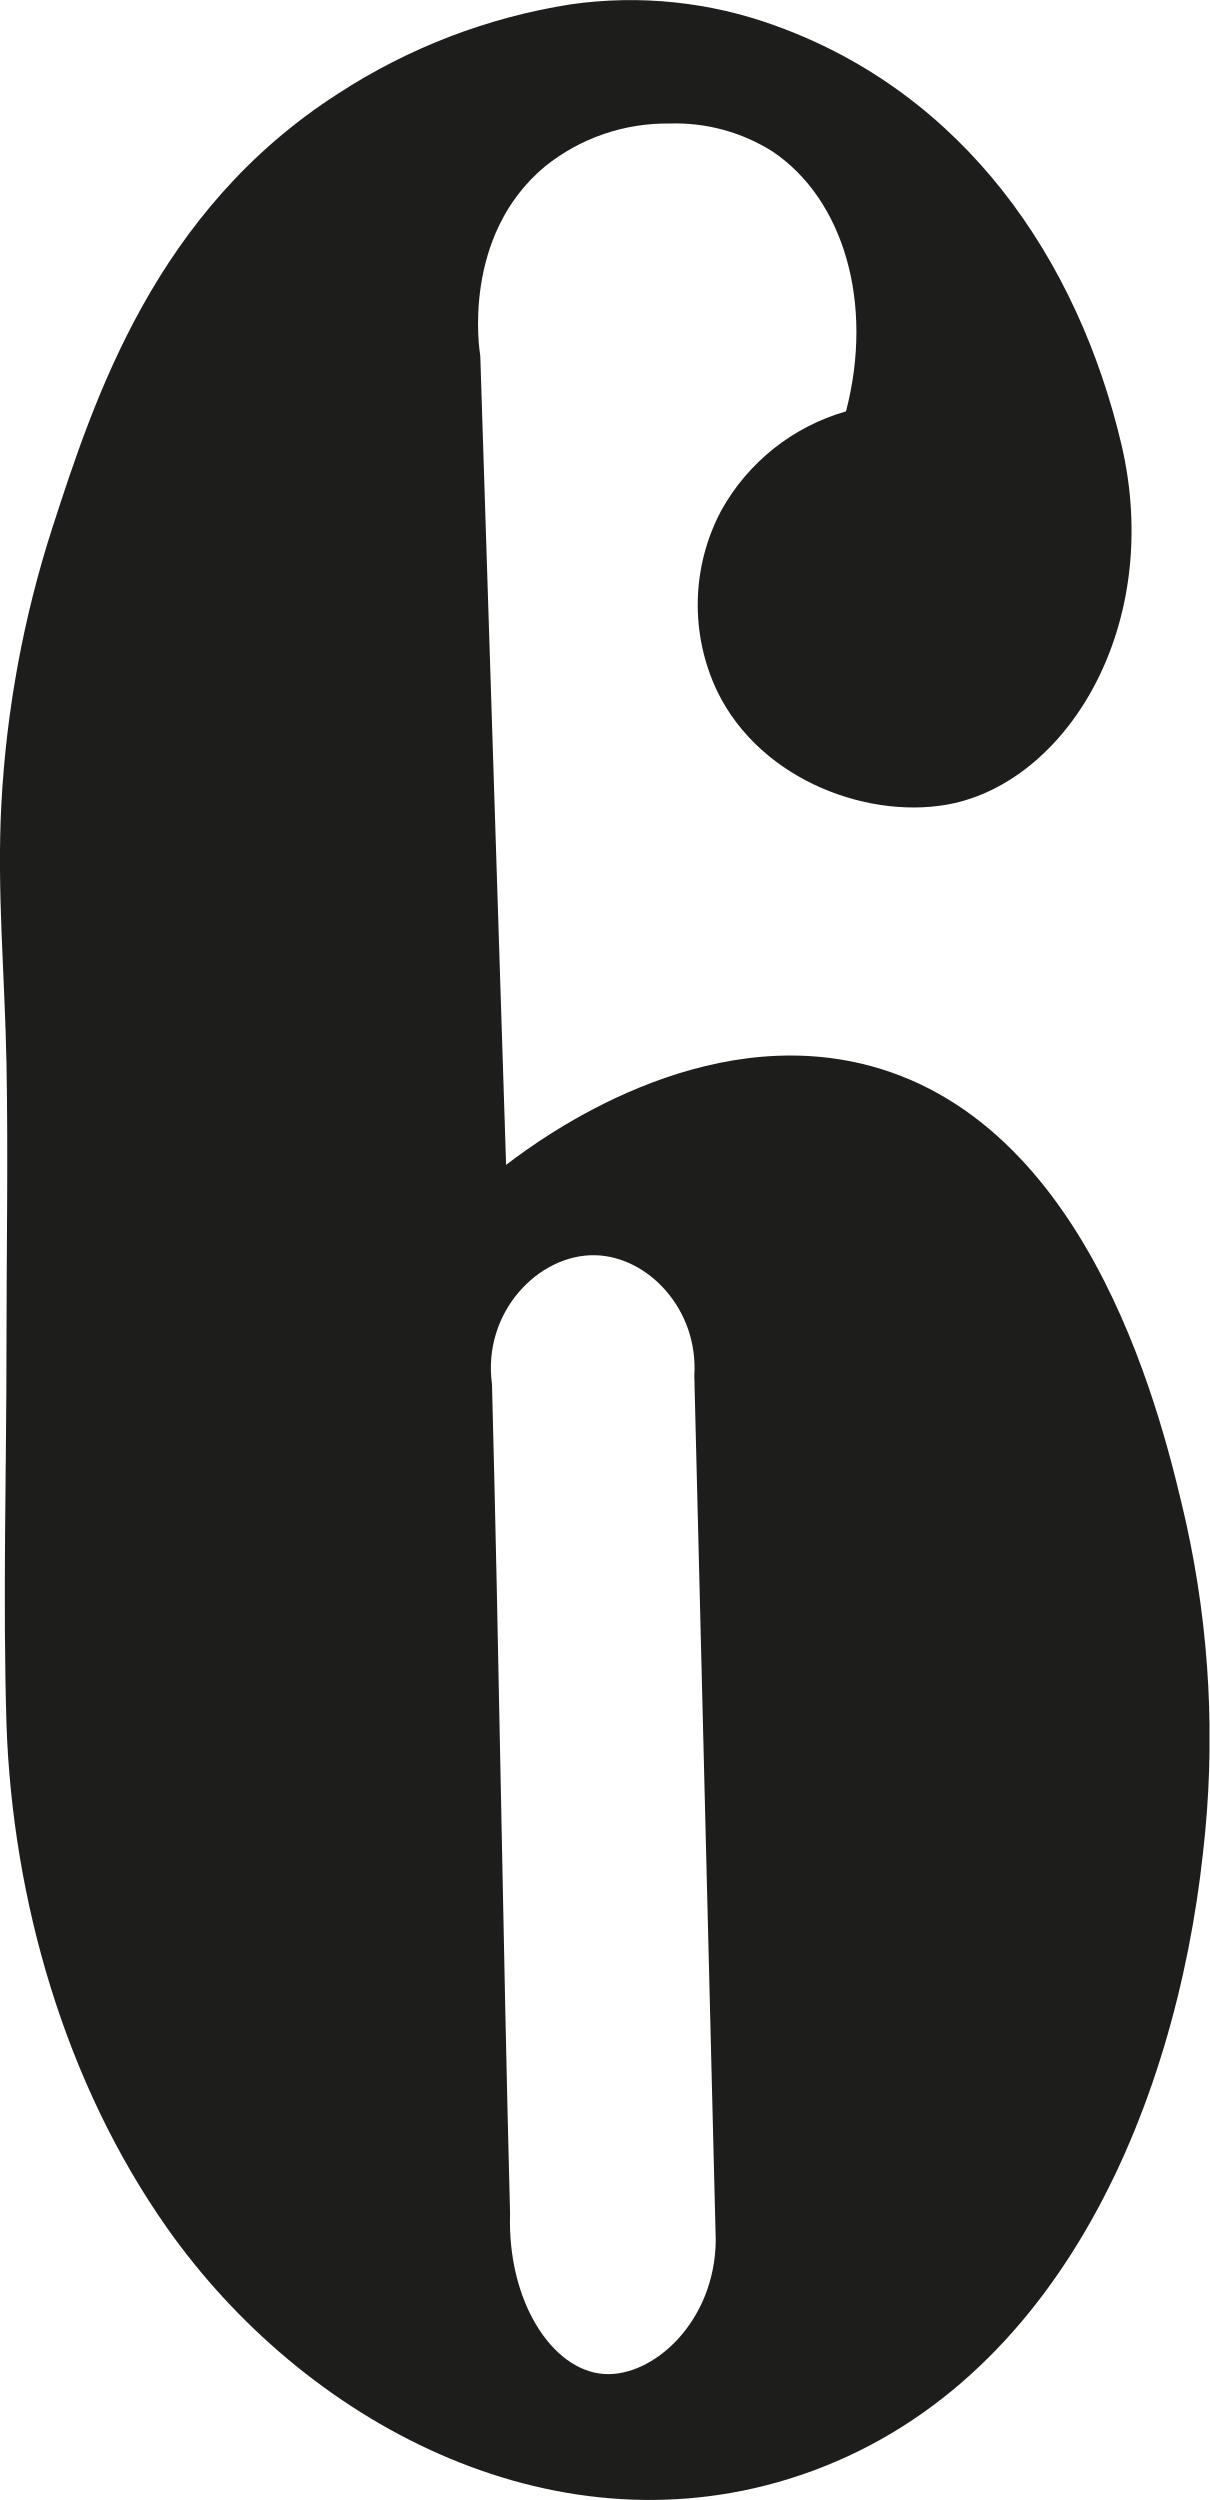
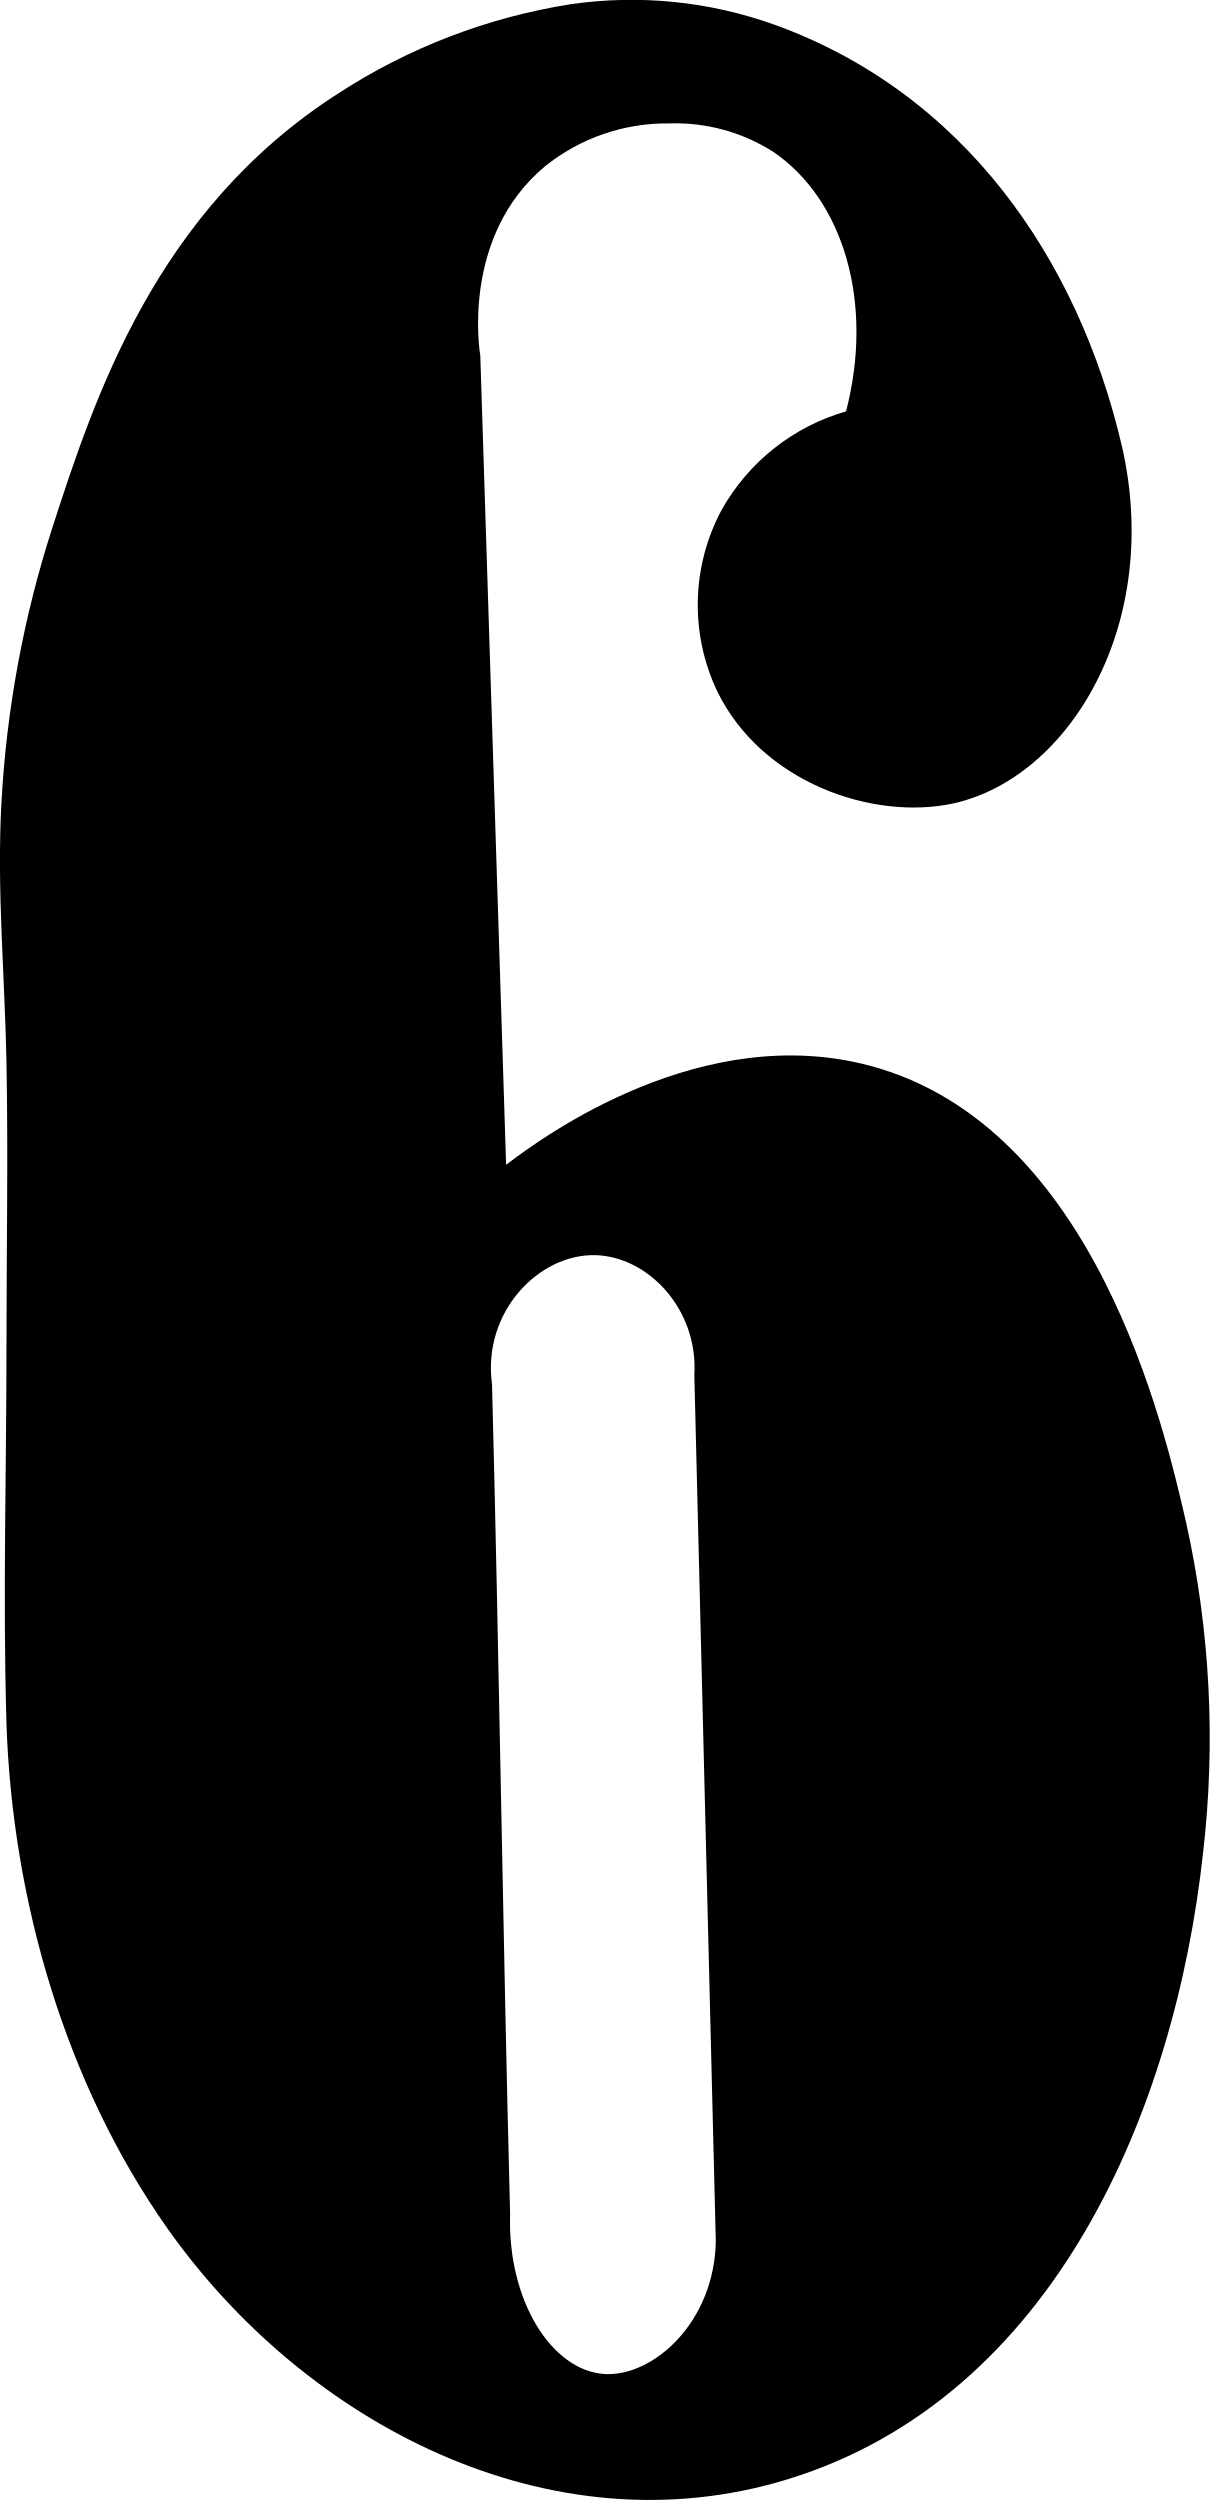
- <svg xmlns="http://www.w3.org/2000/svg" width="97.02" height="200.56" viewBox="0 0 97.02 200.56">
-   <defs>
-     <style>.a{fill:none;}.b{clip-path:url(#a);}.c{fill:#1d1d1b;}</style>
-     <clipPath id="a" transform="translate(0 0)">
-       <rect class="a" width="97.03" height="200.56" />
-     </clipPath>
-   </defs>
-   <g class="b">
-     <path class="c" d="M48.45,190.45c-4.15-.28-7.76-5.82-7.53-12.87-.58-22.2-.87-44.32-1.45-66.53-.79-5.77,3.74-10.46,8.29-10.35,4.21.1,8.28,4.32,7.94,9.66q.86,34.7,1.72,69.38c-.07,6.55-5.05,11-9,10.71M95.14,122.1c-1.76-7.64-7.29-31.72-25.29-36.58-13.47-3.64-26.17,5.57-29.25,7.93l-2.07-64.9c-.08-.45-1.5-9.61,5.18-15.19a15.61,15.61,0,0,1,10-3.45A14.57,14.57,0,0,1,62,12.17C67.68,16,70.13,24.32,67.87,33a16.71,16.71,0,0,0-10,7.94,16.13,16.13,0,0,0-.34,14.5c3.55,7.33,12.52,10.43,19,9C85.8,62.36,93.26,50.06,90,35.8,86.47,20.68,77.27,7.48,62.18,2.05A33.93,33.93,0,0,0,45.77.35,47.7,47.7,0,0,0,27.14,7.5C12.45,16.92,7.58,31.93,4.21,42.31A87.26,87.26,0,0,0,.11,64.5c-.37,6.92.28,13.86.41,20.78.14,7.55,0,15.11,0,22.67,0,10.11-.3,20.27,0,30.37C1,152.46,5.24,167.13,13.4,178.73c11,15.62,30.67,26.05,49.81,20.16,21.4-6.59,31.06-29.67,33.3-50.25a80,80,0,0,0-1.37-26.54" transform="translate(0 0)" />
-   </g>
+ <svg xmlns="http://www.w3.org/2000/svg" width="97.04" height="200.55" viewBox="0 0 97.04 200.55">
+   <path d="M48.45,190.44c-4.15-.28-7.76-5.82-7.53-12.87-.58-22.2-.87-44.32-1.45-66.53-.79-5.77,3.74-10.46,8.29-10.35,4.21.1,8.28,4.32,7.94,9.66q.87,34.71,1.72,69.38c-.07,6.55-5.05,11-9,10.71m46.72-68.35c-1.76-7.64-7.29-31.72-25.29-36.58-13.47-3.64-26.17,5.57-29.25,7.93l-2.07-64.9c-.08-.45-1.5-9.61,5.18-15.19a15.6,15.6,0,0,1,10-3.45A14.61,14.61,0,0,1,62,12.16C67.68,16,70.13,24.31,67.87,33a16.74,16.74,0,0,0-10,7.94,16.13,16.13,0,0,0-.34,14.5c3.55,7.33,12.52,10.43,19,9C85.8,62.35,93.26,50.05,90,35.79,86.47,20.67,77.27,7.47,62.18,2A34,34,0,0,0,45.77.34,47.86,47.86,0,0,0,27.14,7.49C12.45,16.91,7.58,31.92,4.21,42.3A87.34,87.34,0,0,0,.11,64.49c-.37,6.92.28,13.86.41,20.78.14,7.55,0,15.11,0,22.67,0,10.11-.3,20.27,0,30.37C1,152.45,5.24,167.12,13.4,178.72c11,15.62,30.67,26.05,49.81,20.16,21.4-6.59,31.06-29.67,33.3-50.25a79.72,79.72,0,0,0-1.37-26.54" />
</svg>
